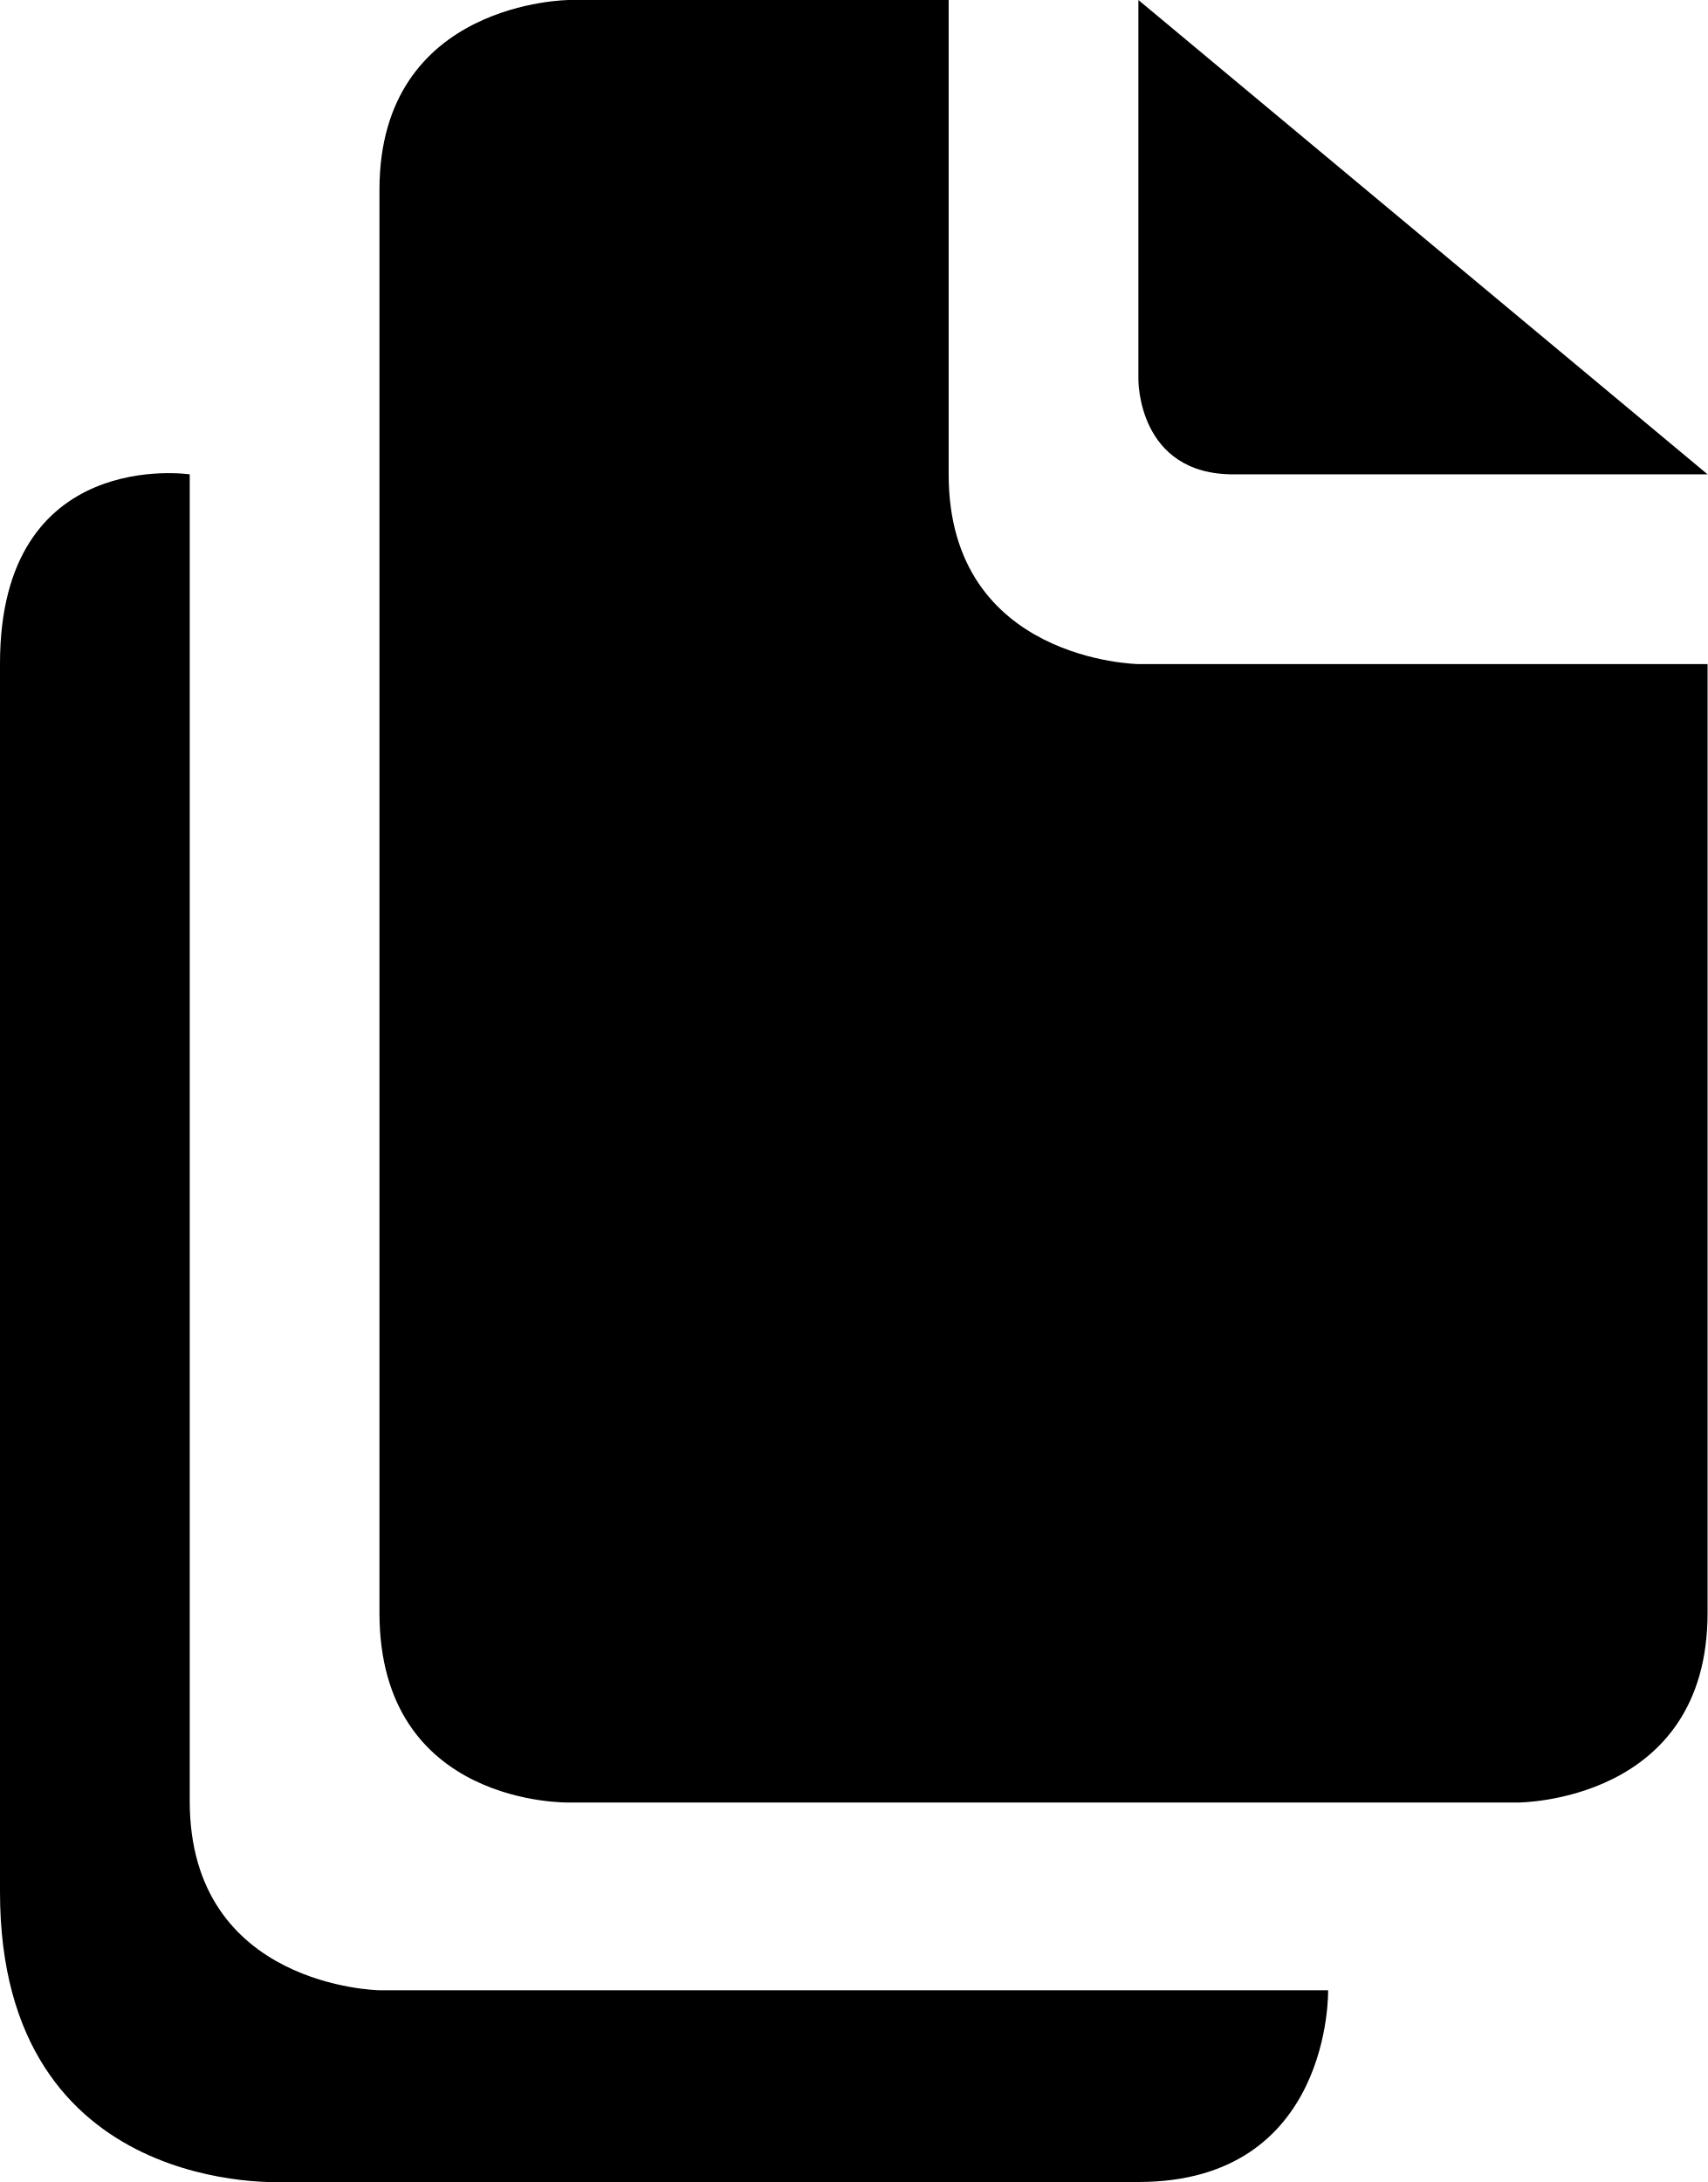
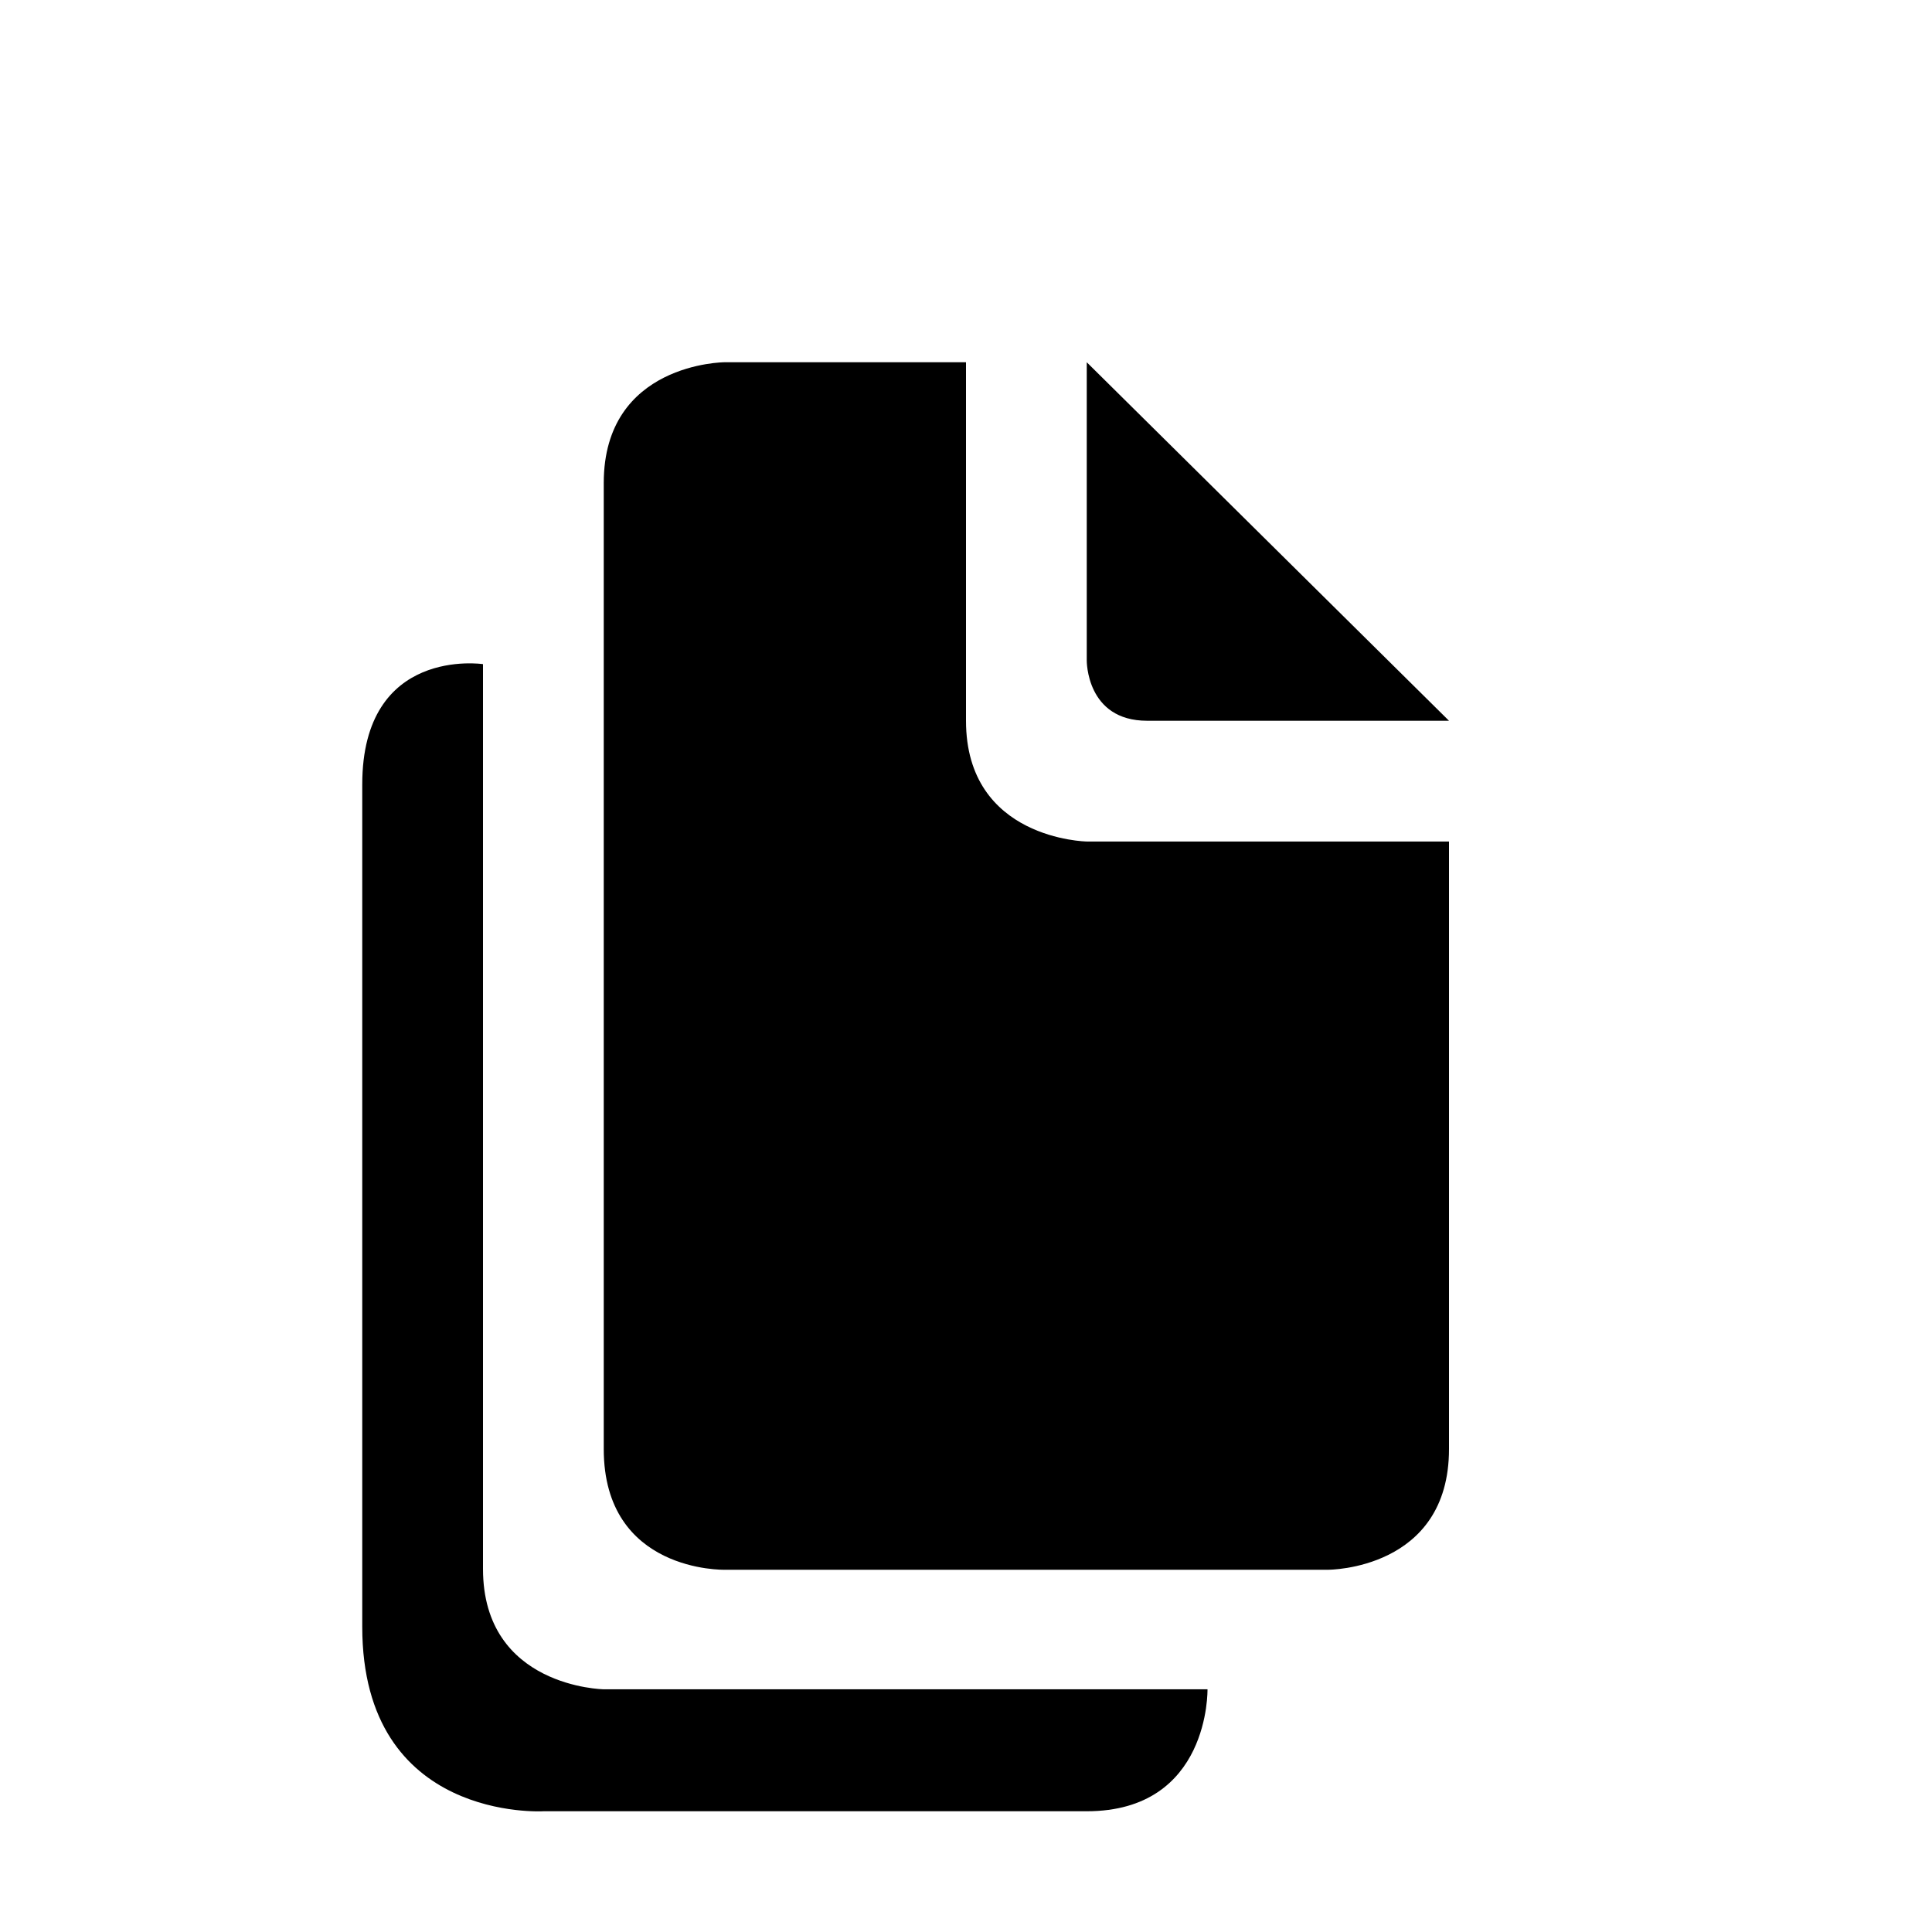
- <svg xmlns="http://www.w3.org/2000/svg" id="style-copy" preserveAspectRatio="xMidYMid" width="100%" height="100%" viewBox="0 0 18 23">
-   <path d="M16.000,19.000 L6.000,19.000 C6.000,19.000 4.000,19.047 4.000,17.000 C4.000,14.953 4.000,3.992 4.000,2.000 C4.000,0.008 6.000,-0.000 6.000,-0.000 L10.000,-0.000 C10.000,-0.000 10.000,3.029 10.000,5.000 C10.000,6.971 12.000,7.000 12.000,7.000 L18.000,7.000 C18.000,7.000 18.000,14.996 18.000,17.000 C18.000,19.004 16.000,19.000 16.000,19.000 ZM12.000,4.000 L12.000,-0.000 L18.000,5.000 C18.000,5.000 14.012,5.000 13.000,5.000 C11.989,5.000 12.000,4.000 12.000,4.000 ZM14.000,20.979 C14.000,20.979 14.044,23.000 12.000,23.000 C9.955,23.000 3.000,23.000 3.000,23.000 C3.000,23.000 0.000,23.182 0.000,19.944 C0.000,17.903 0.000,8.980 0.000,6.994 C0.000,4.701 2.000,5.000 2.000,5.000 C2.000,5.000 2.000,17.020 2.000,18.985 C2.000,20.950 4.000,20.979 4.000,20.979 L14.000,20.979 Z" class="cls-1" />
+ <svg xmlns="http://www.w3.org/2000/svg" id="style-copy" preserveAspectRatio="xMidYMid" width="100%" height="100%" viewBox="0 0 16 16">
+   <path d="M11.000,13.000 L6.000,13.000 C6.000,13.000 5.000,13.024 5.000,12.000 C5.000,10.976 5.000,4.996 5.000,4.000 C5.000,3.004 6.000,3.000 6.000,3.000 L8.000,3.000 C8.000,3.000 8.000,4.983 8.000,5.969 C8.000,6.954 9.000,6.969 9.000,6.969 L12.000,6.969 C12.000,6.969 12.000,10.998 12.000,12.000 C12.000,13.002 11.000,13.000 11.000,13.000 ZM9.000,5.469 L9.000,3.000 L12.000,5.969 C12.000,5.969 10.006,5.969 9.500,5.969 C8.994,5.969 9.000,5.469 9.000,5.469 ZM10.000,13.990 C10.000,13.990 10.022,15.000 9.000,15.000 C7.978,15.000 4.500,15.000 4.500,15.000 C4.500,15.000 3.000,15.091 3.000,13.472 C3.000,12.451 3.000,7.490 3.000,6.497 C3.000,5.350 4.000,5.500 4.000,5.500 C4.000,5.500 4.000,12.010 4.000,12.993 C4.000,13.975 5.000,13.990 5.000,13.990 L10.000,13.990 Z" />
</svg>
